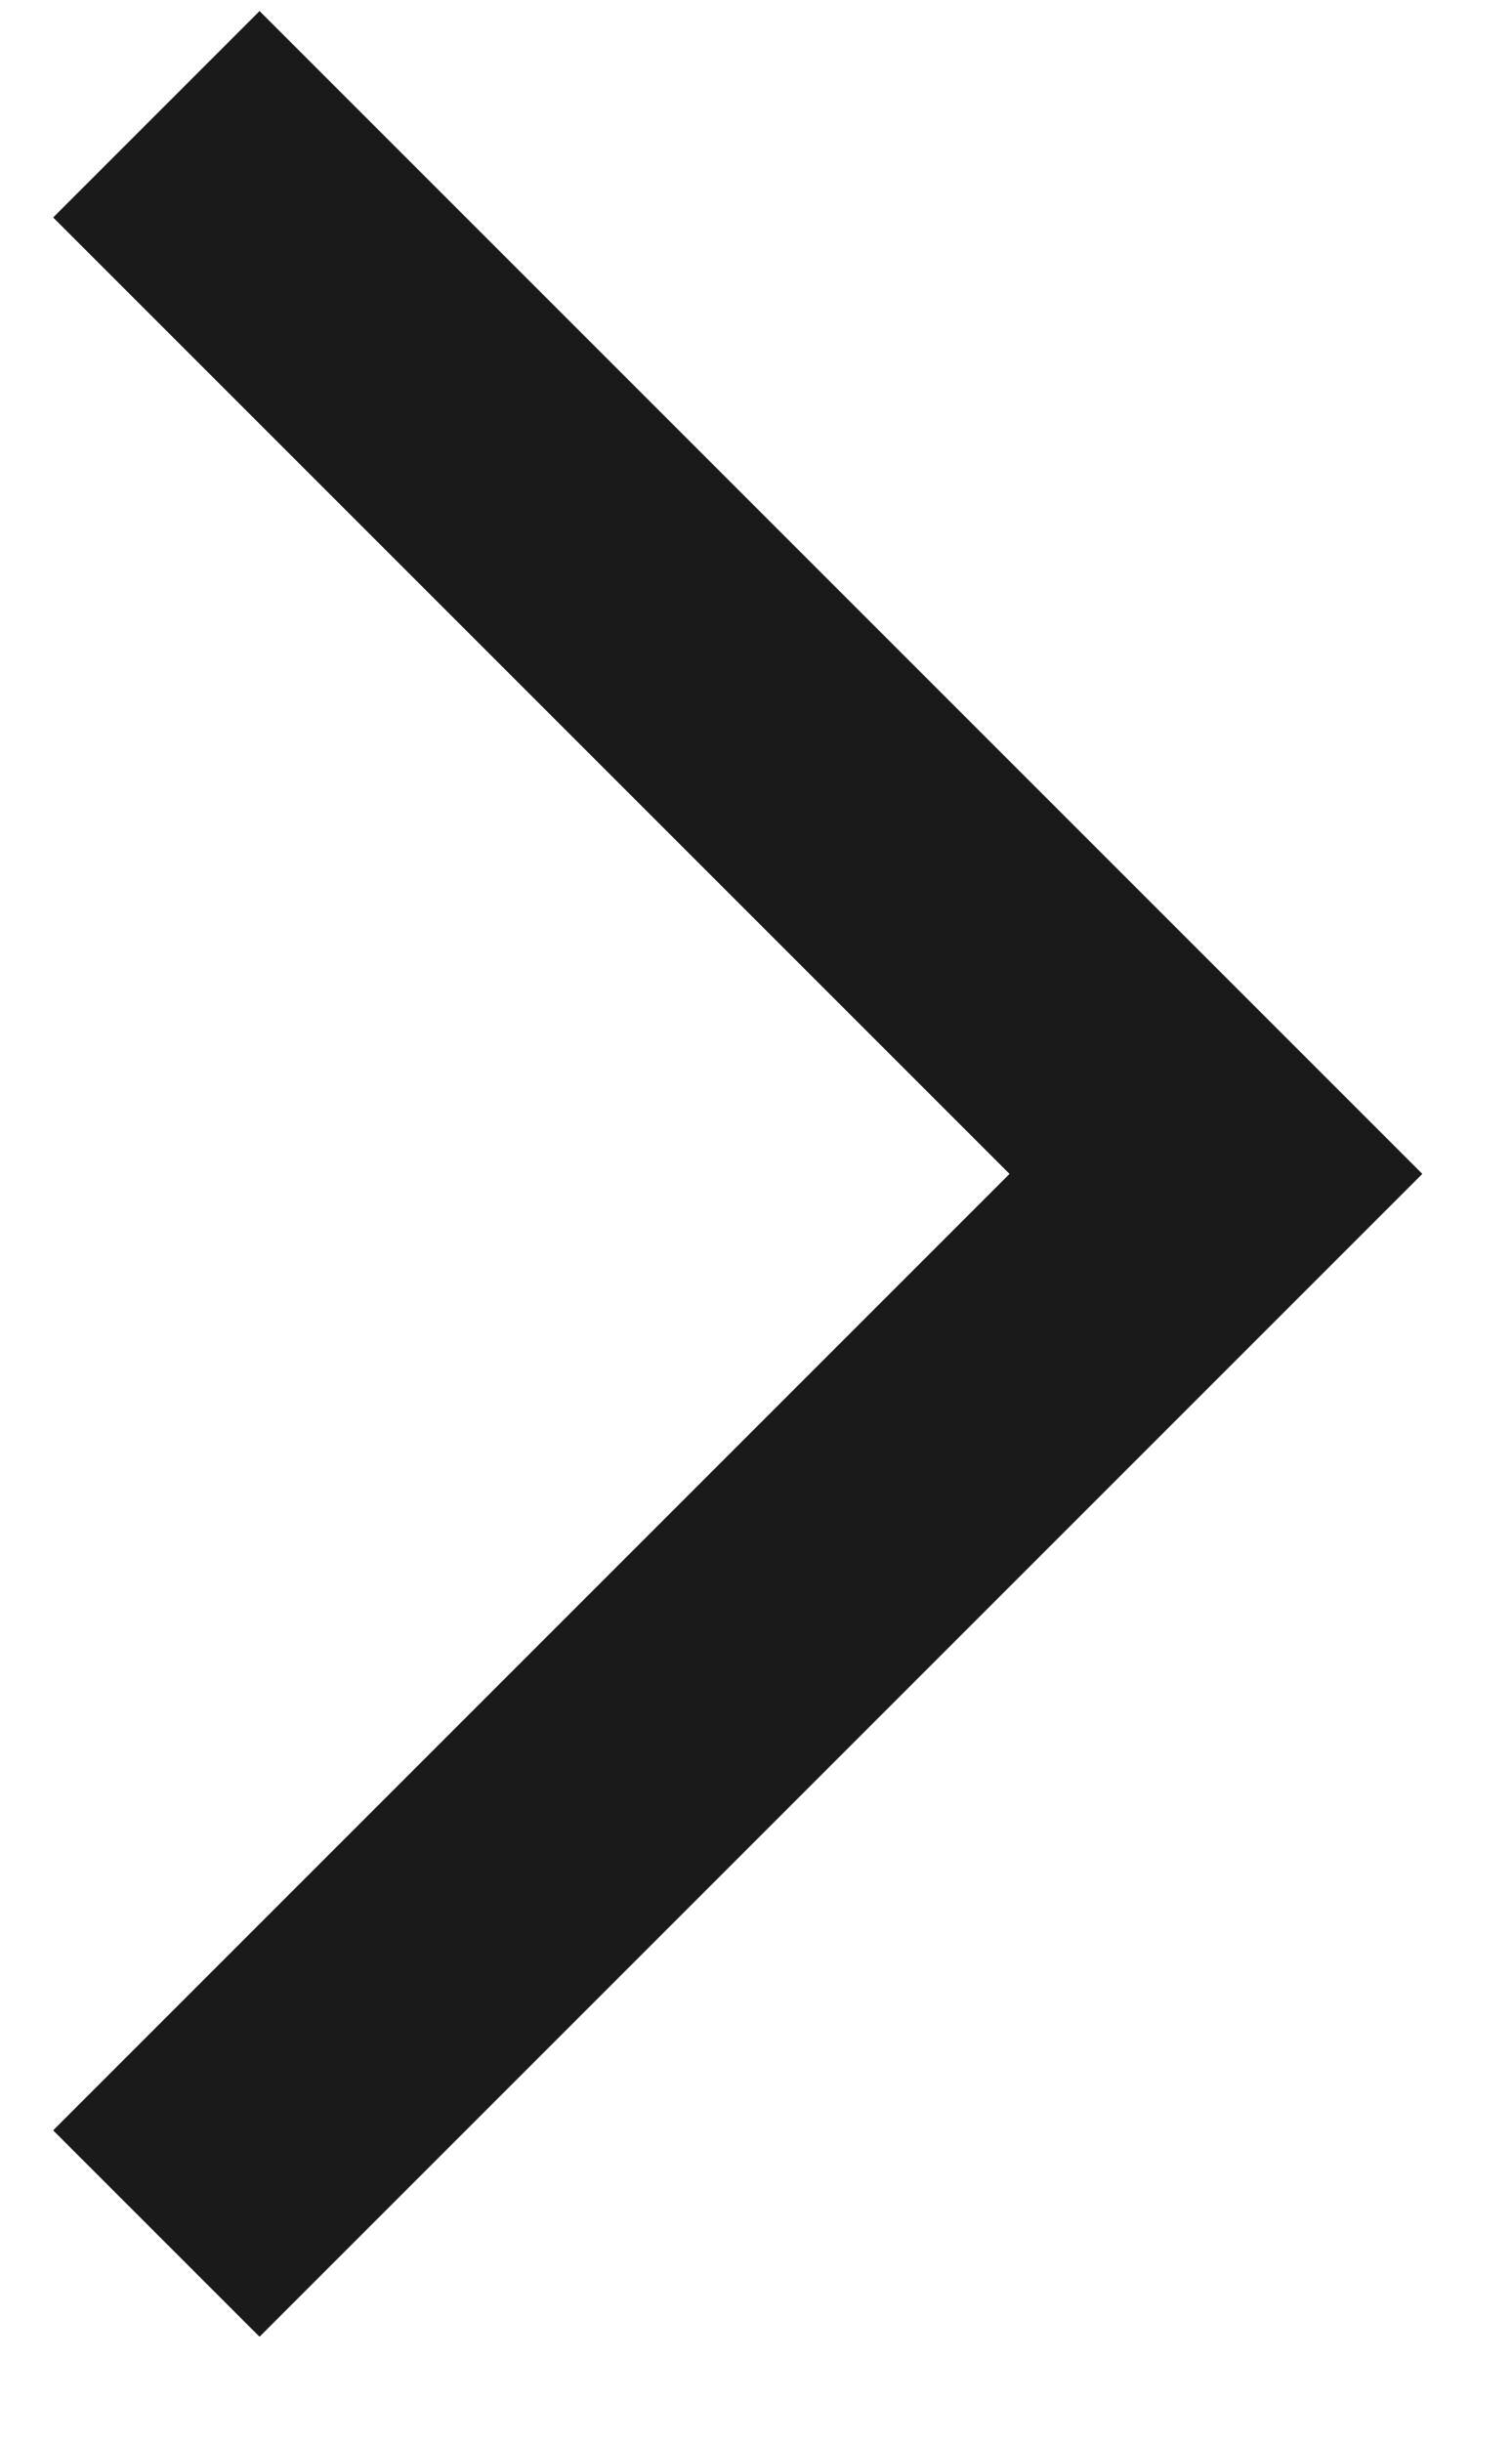
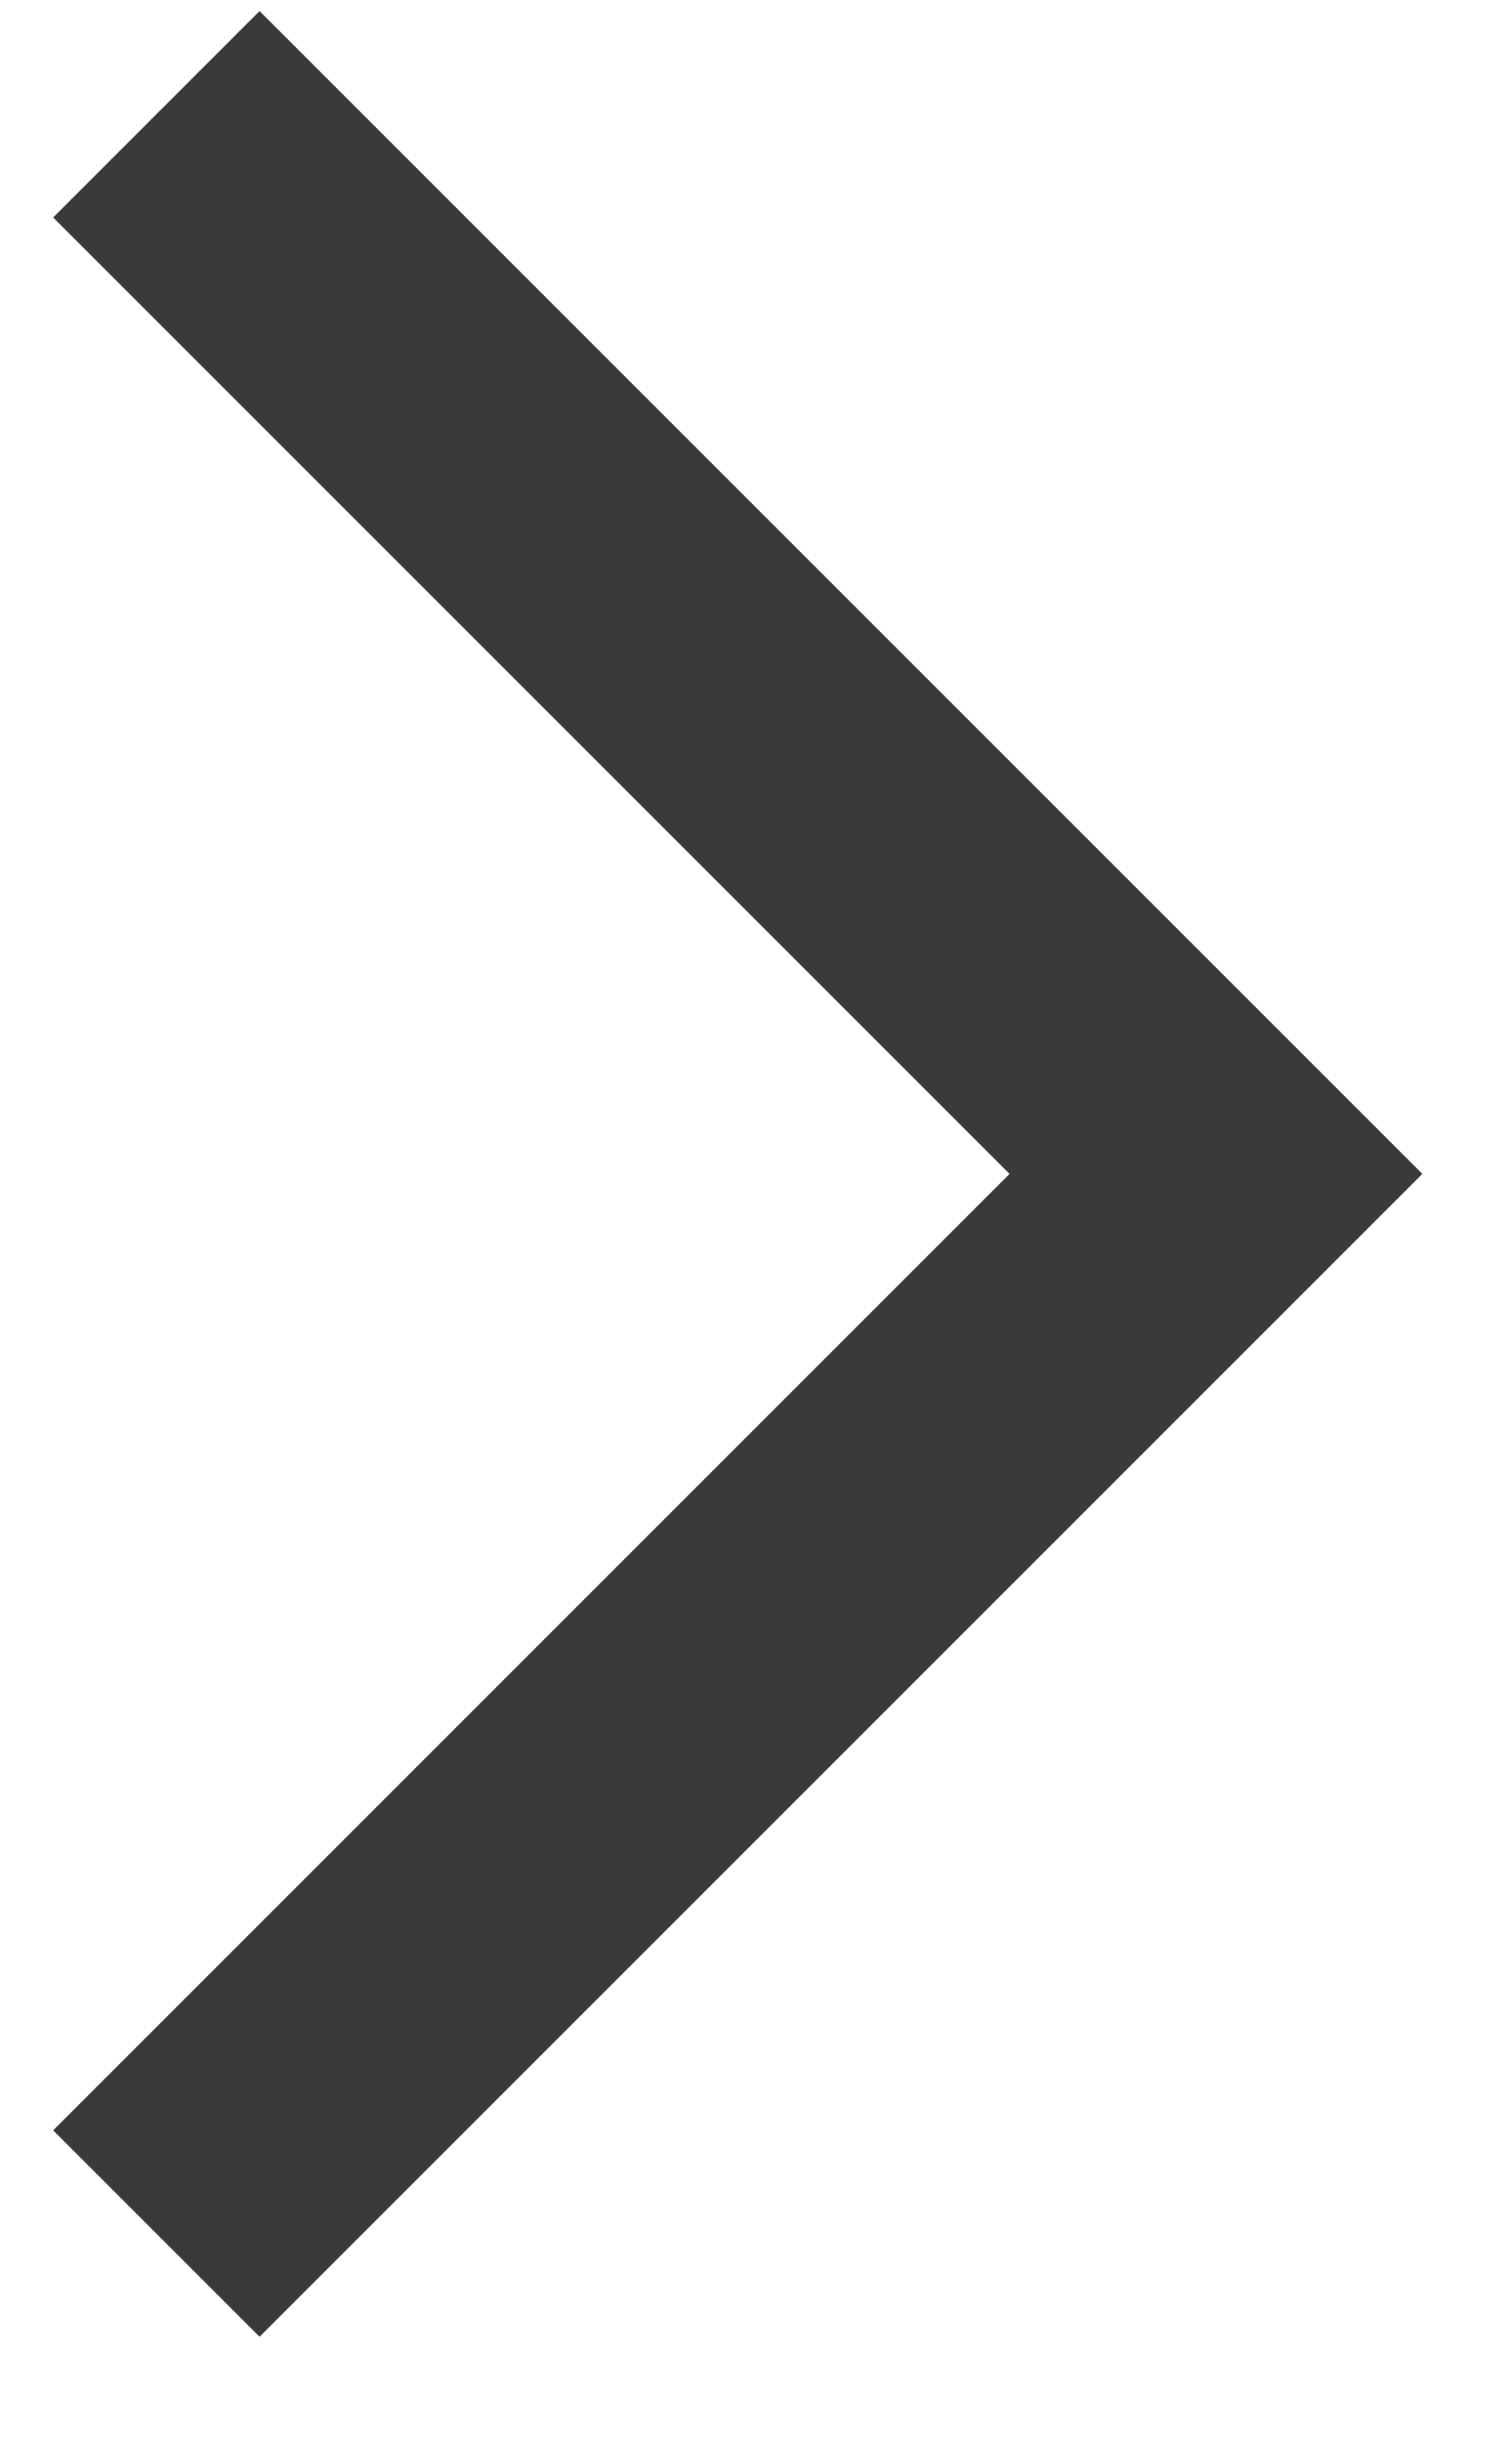
<svg xmlns="http://www.w3.org/2000/svg" width="13" height="21" viewBox="0 0 13 21" fill="none">
-   <path d="M2.232 0.095L12.232 10.095L2.232 20.095L0.457 18.32L8.682 10.095L0.457 1.87L2.232 0.095Z" fill="#1a1a1a" />
+   <path d="M2.232 0.095L12.232 10.095L2.232 20.095L0.457 18.32L8.682 10.095L0.457 1.87L2.232 0.095Z" fill="#3A3A3A" />
</svg>
